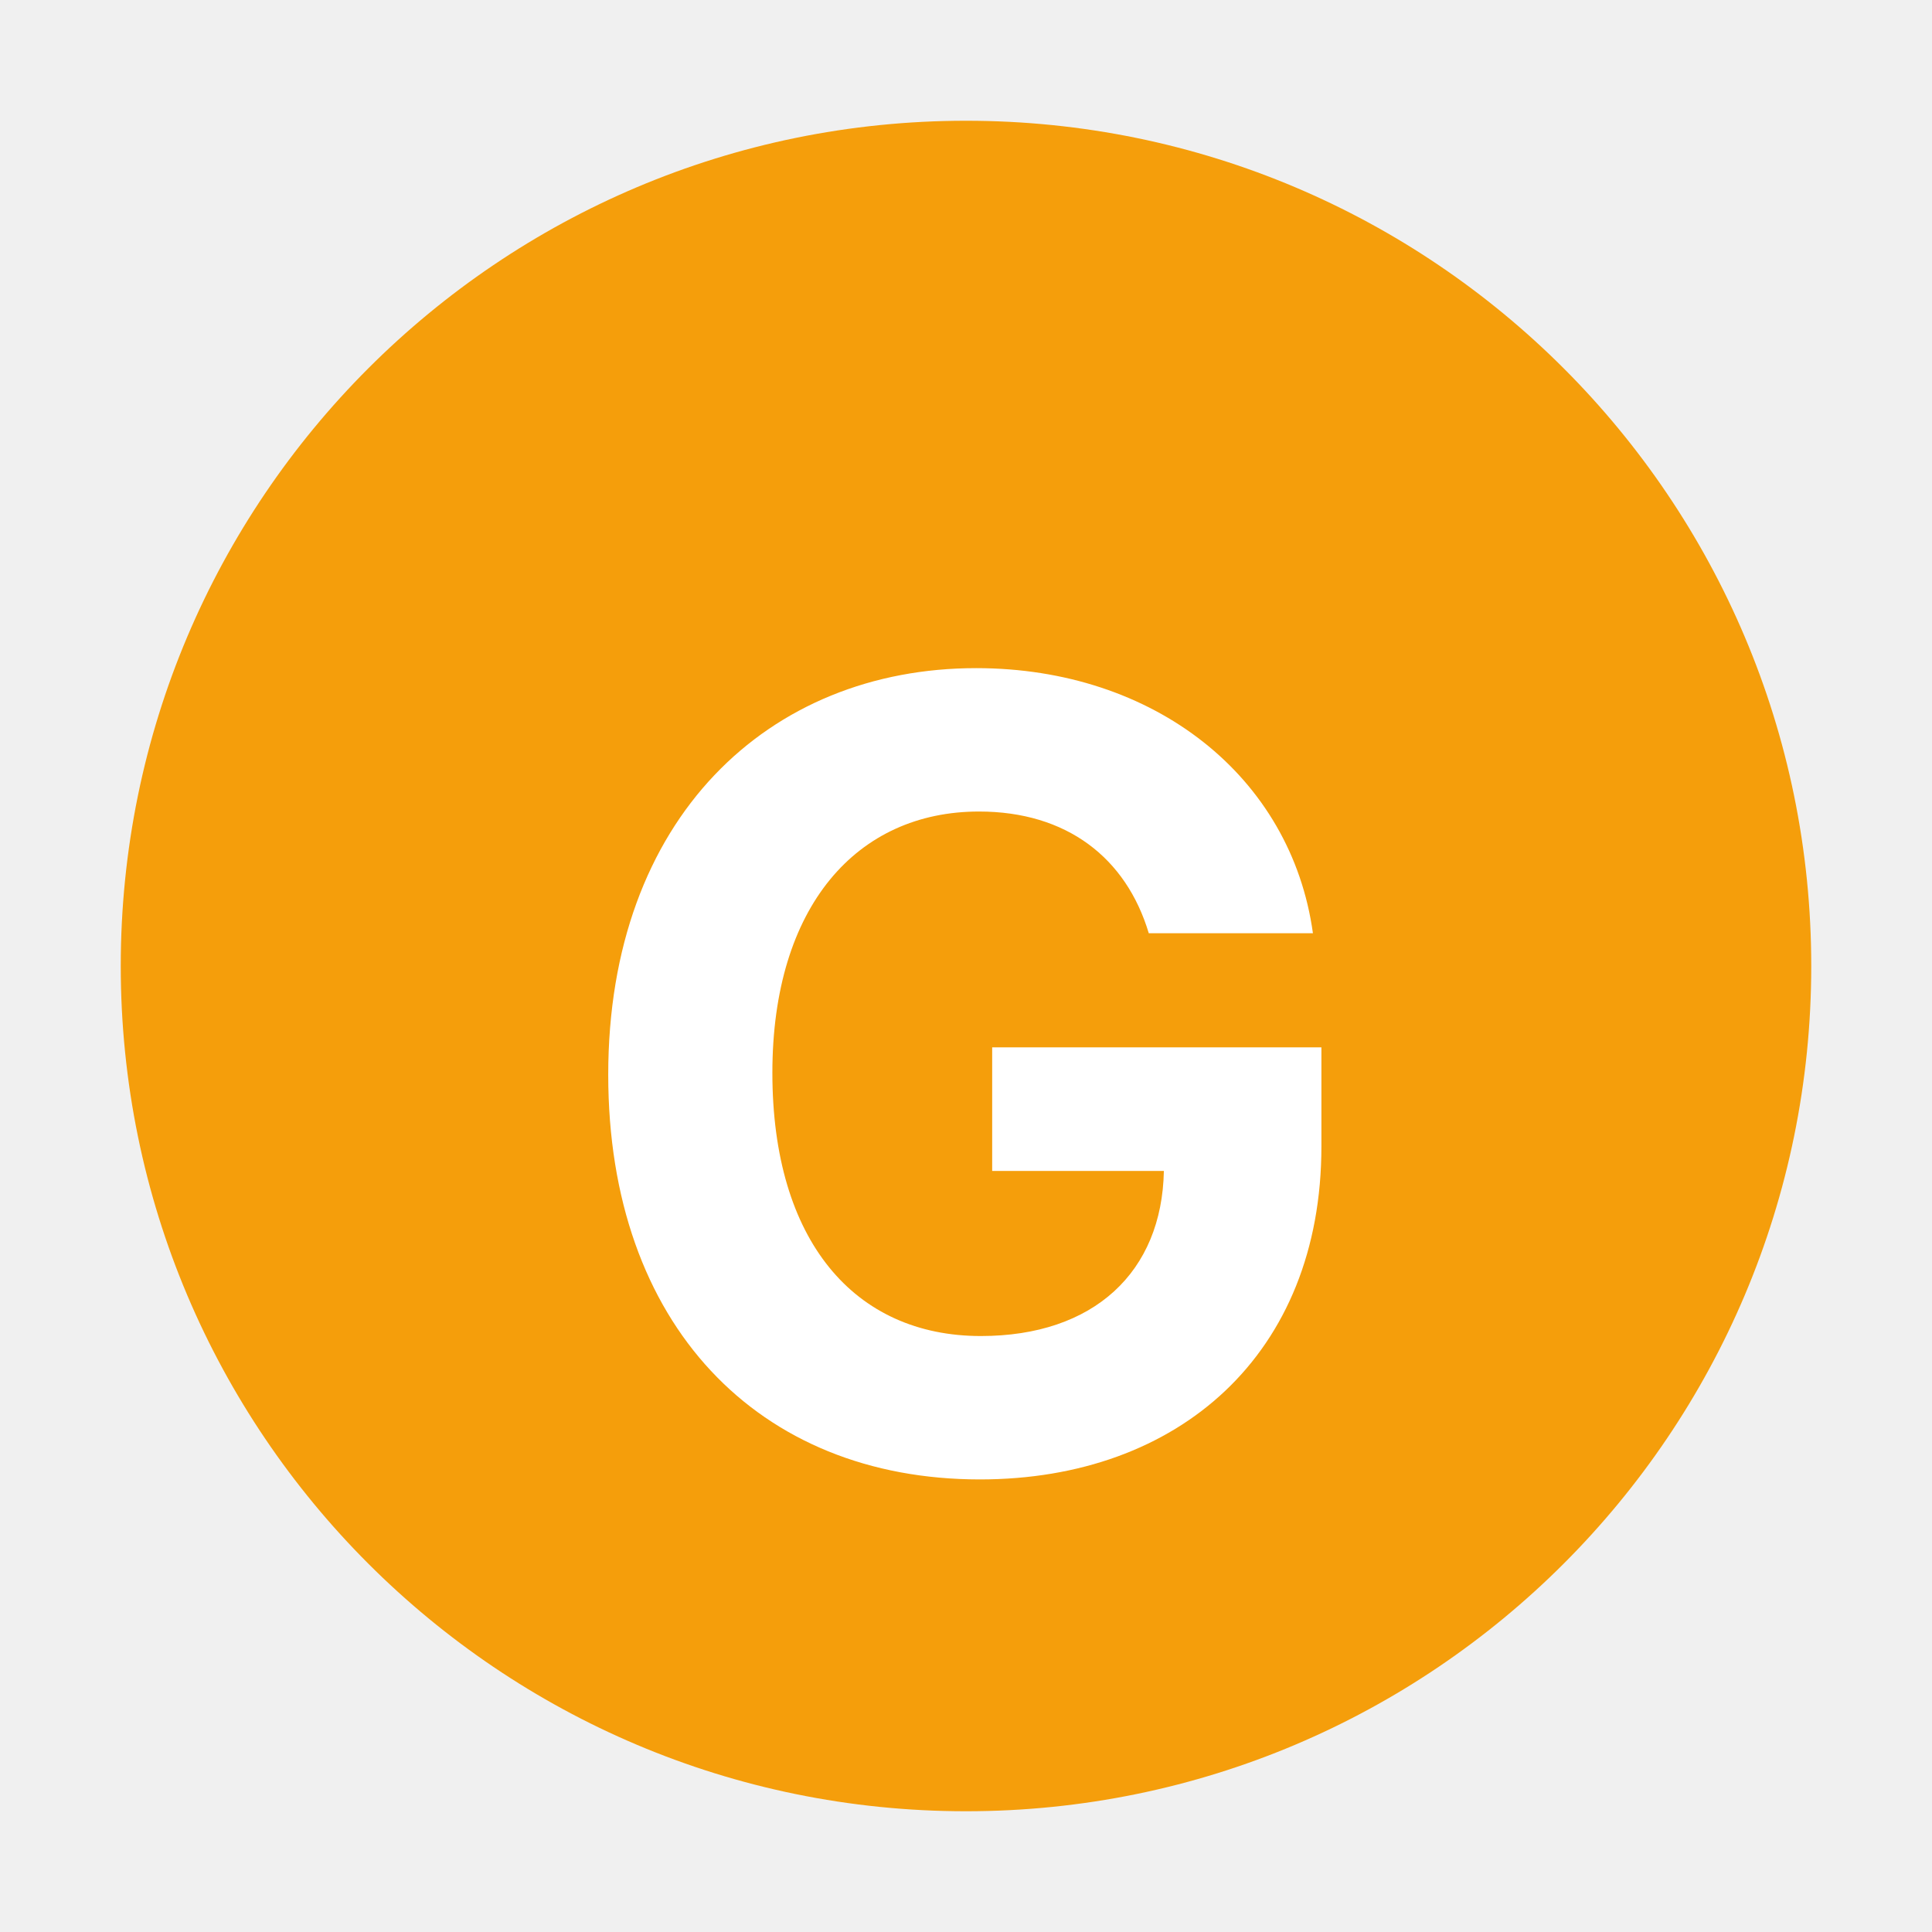
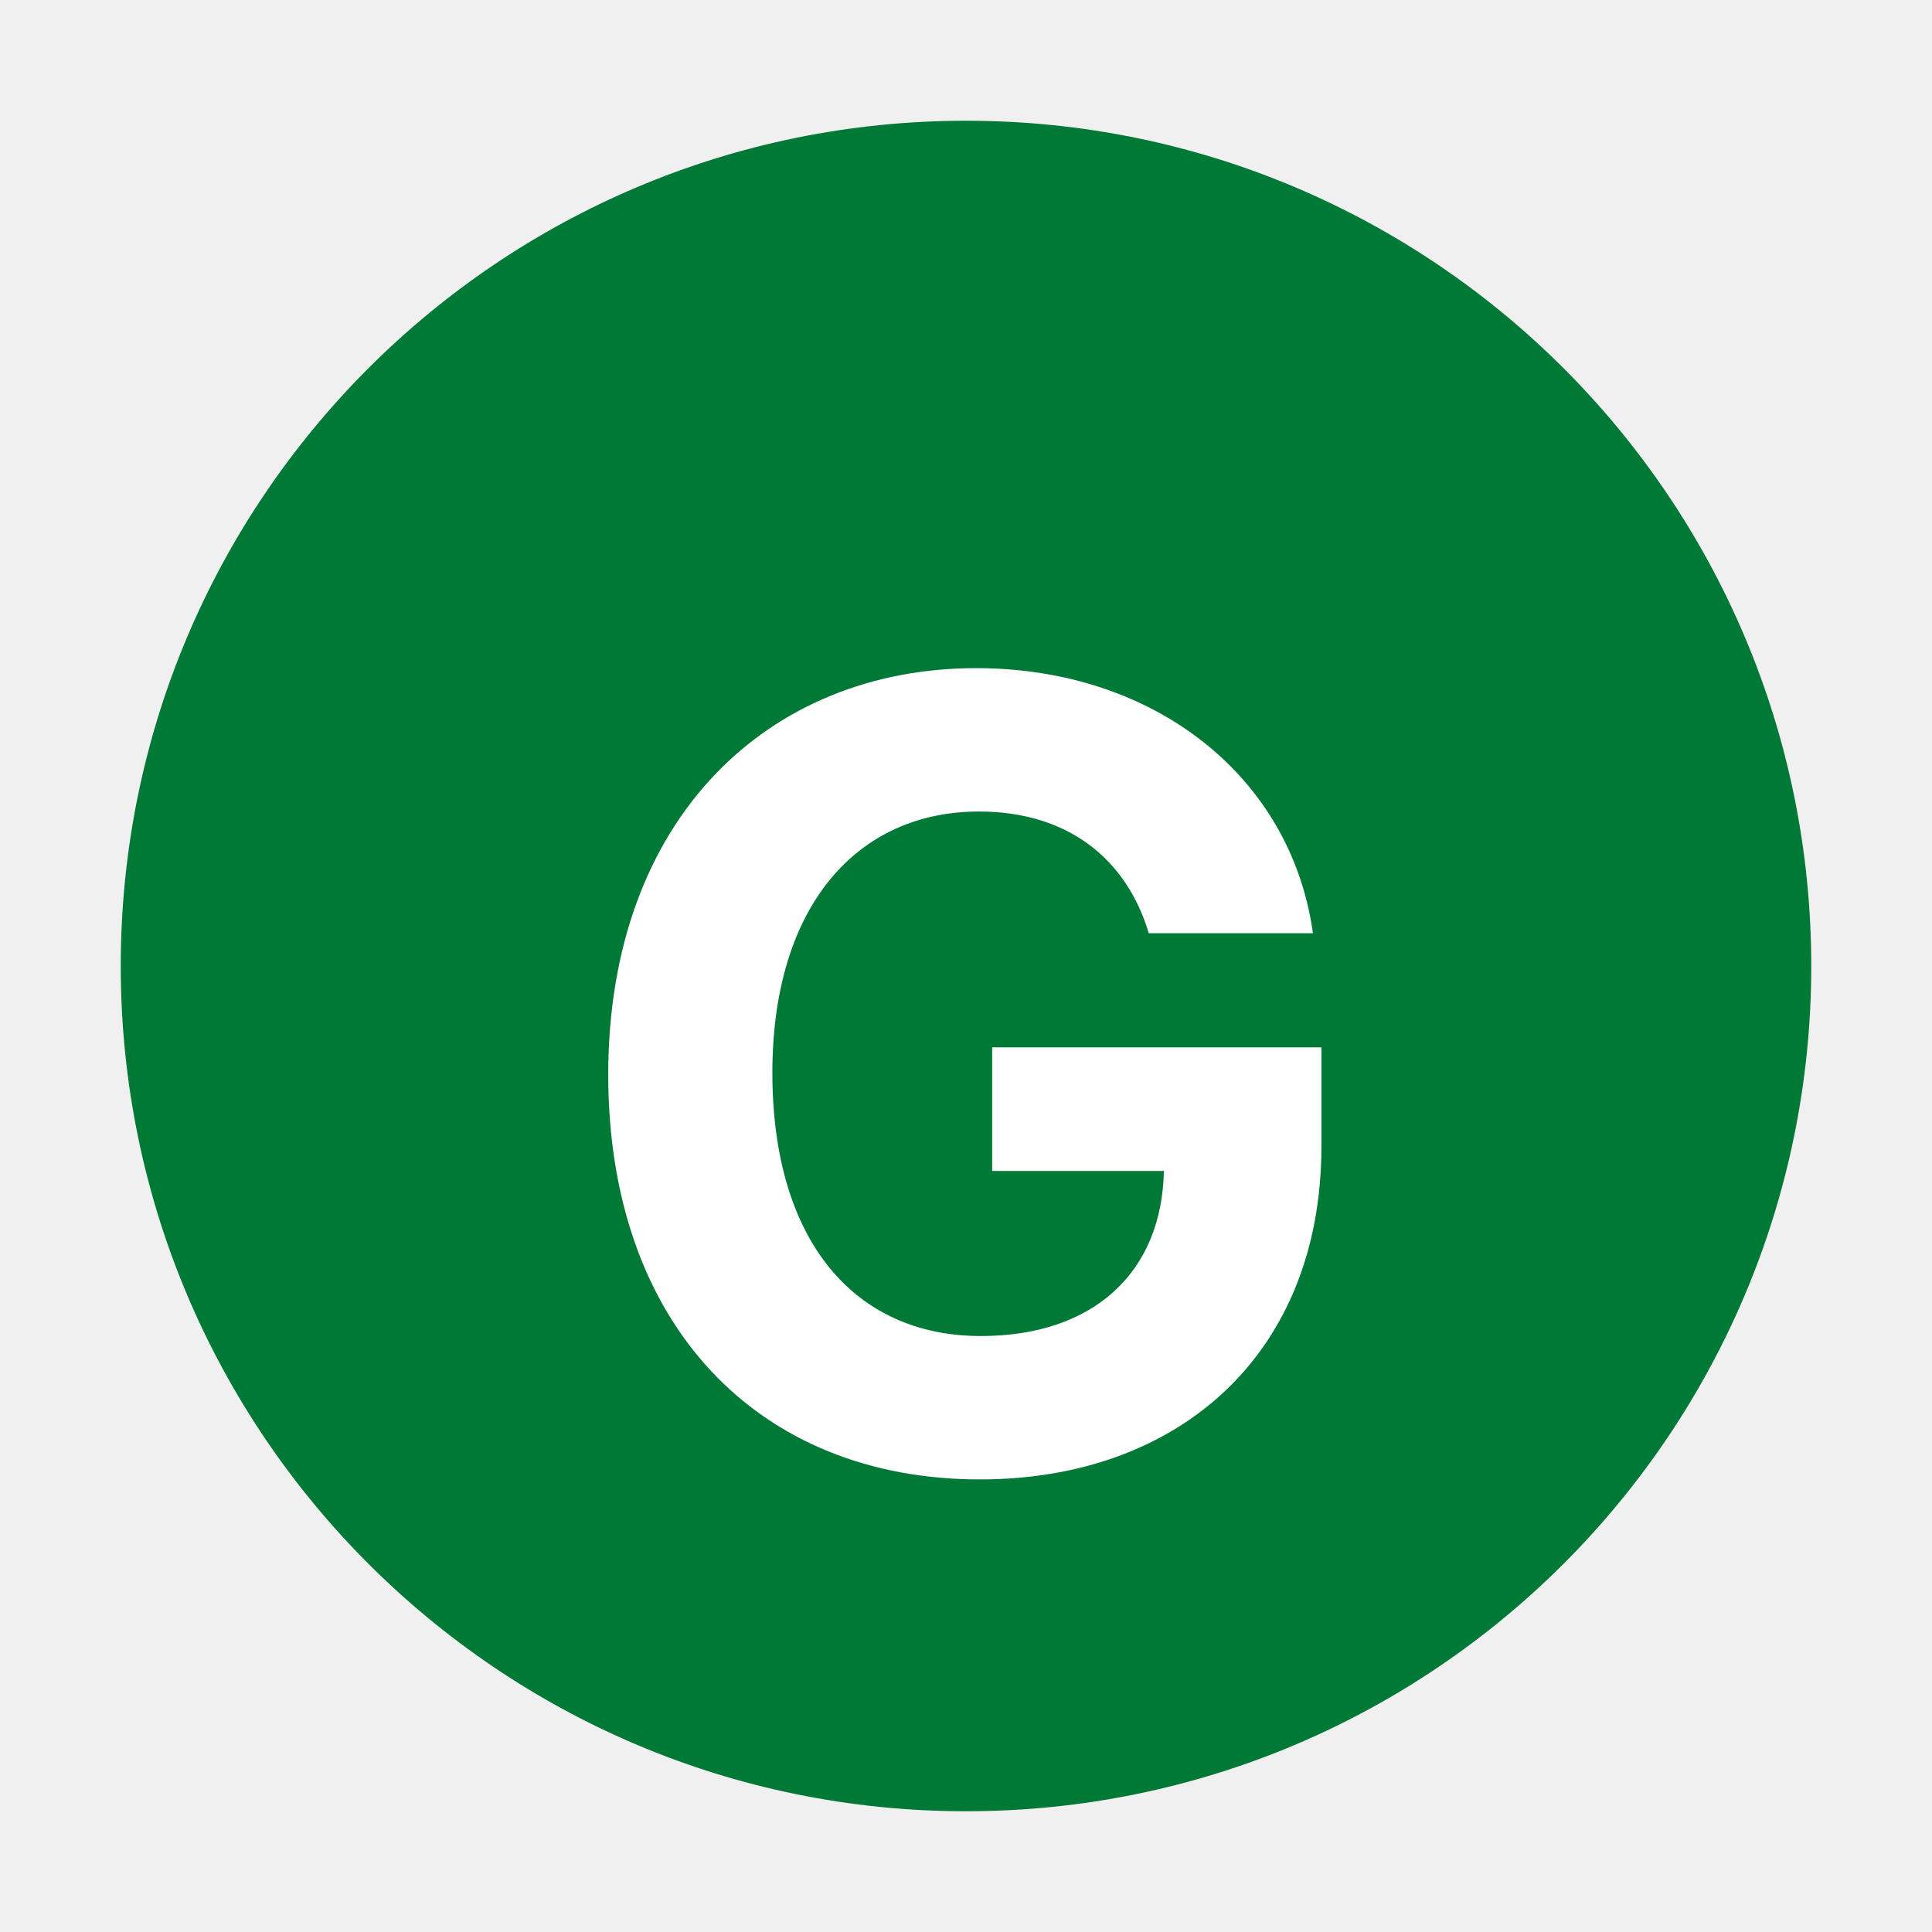
<svg xmlns="http://www.w3.org/2000/svg" viewBox="0 0 32 32">
-   <circle cx="16" cy="16" r="14" fill="#f59e0b" />
+   <circle cx="16" cy="16" r="14" fill="#007836" />
  <text x="50%" y="55%" text-anchor="middle" dominant-baseline="middle" font-family="-apple-system, BlinkMacSystemFont, sans-serif" font-size="18" font-weight="700" fill="#ffffff">G</text>
</svg>
